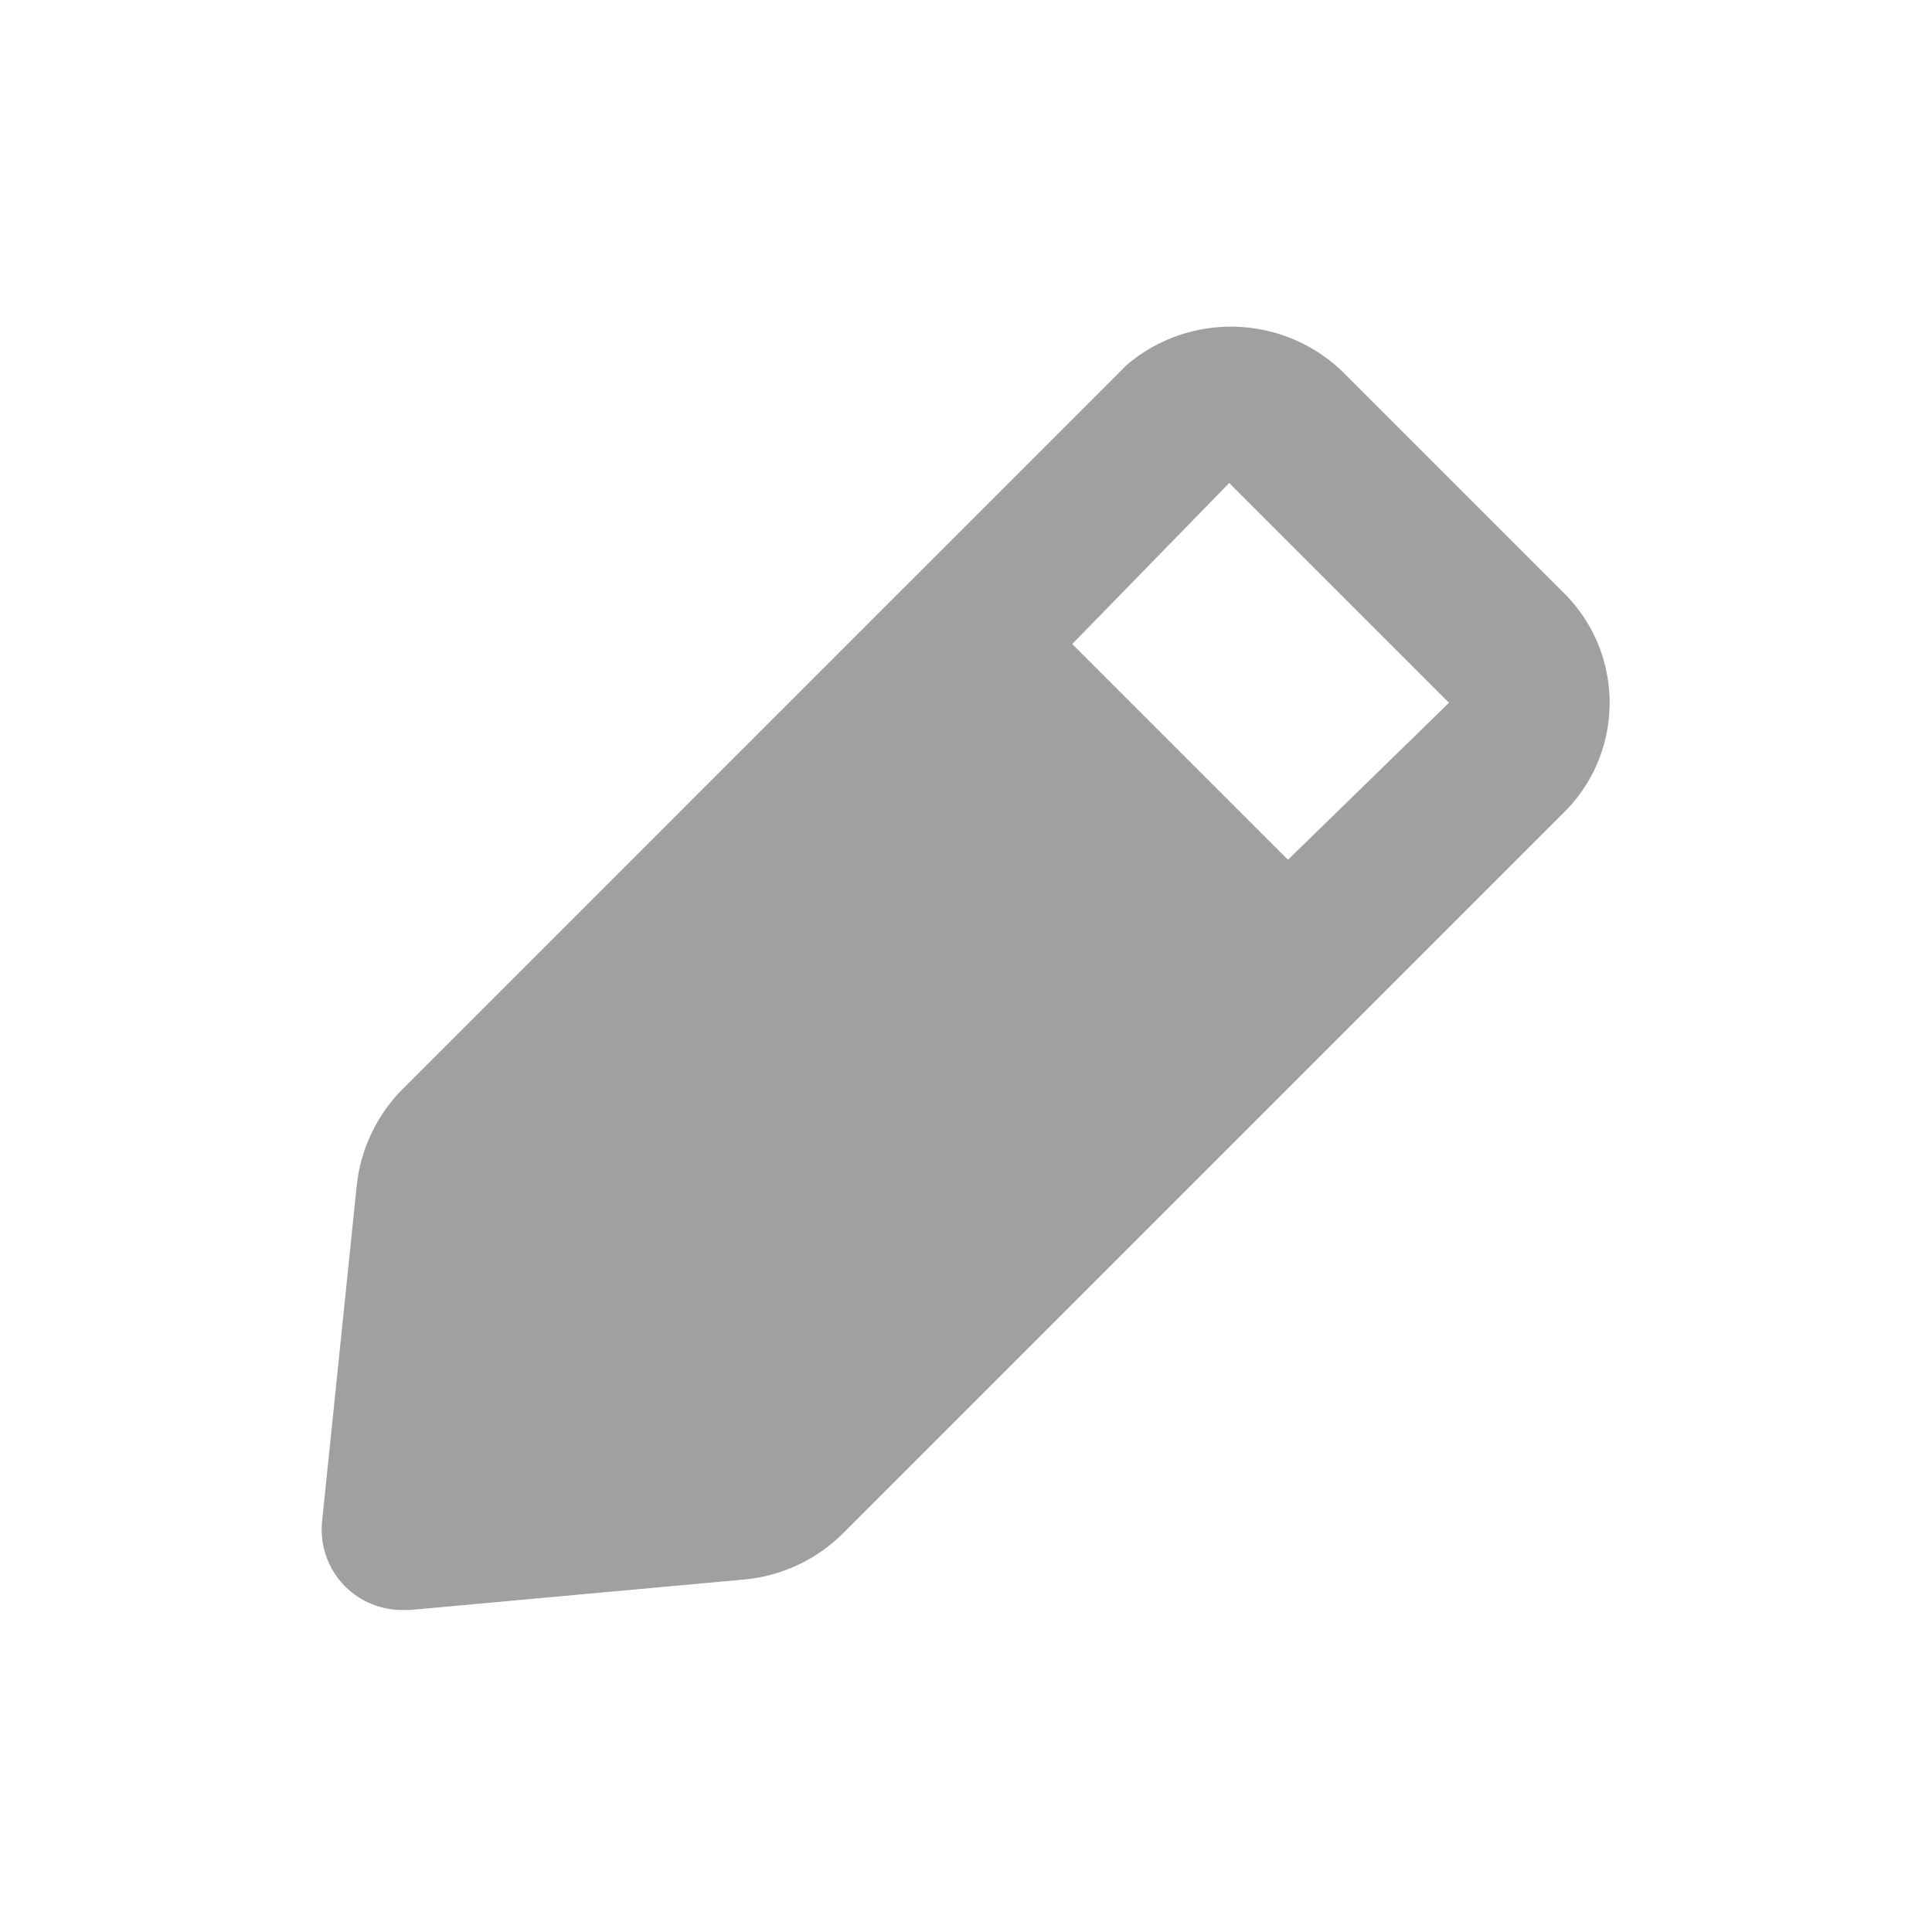
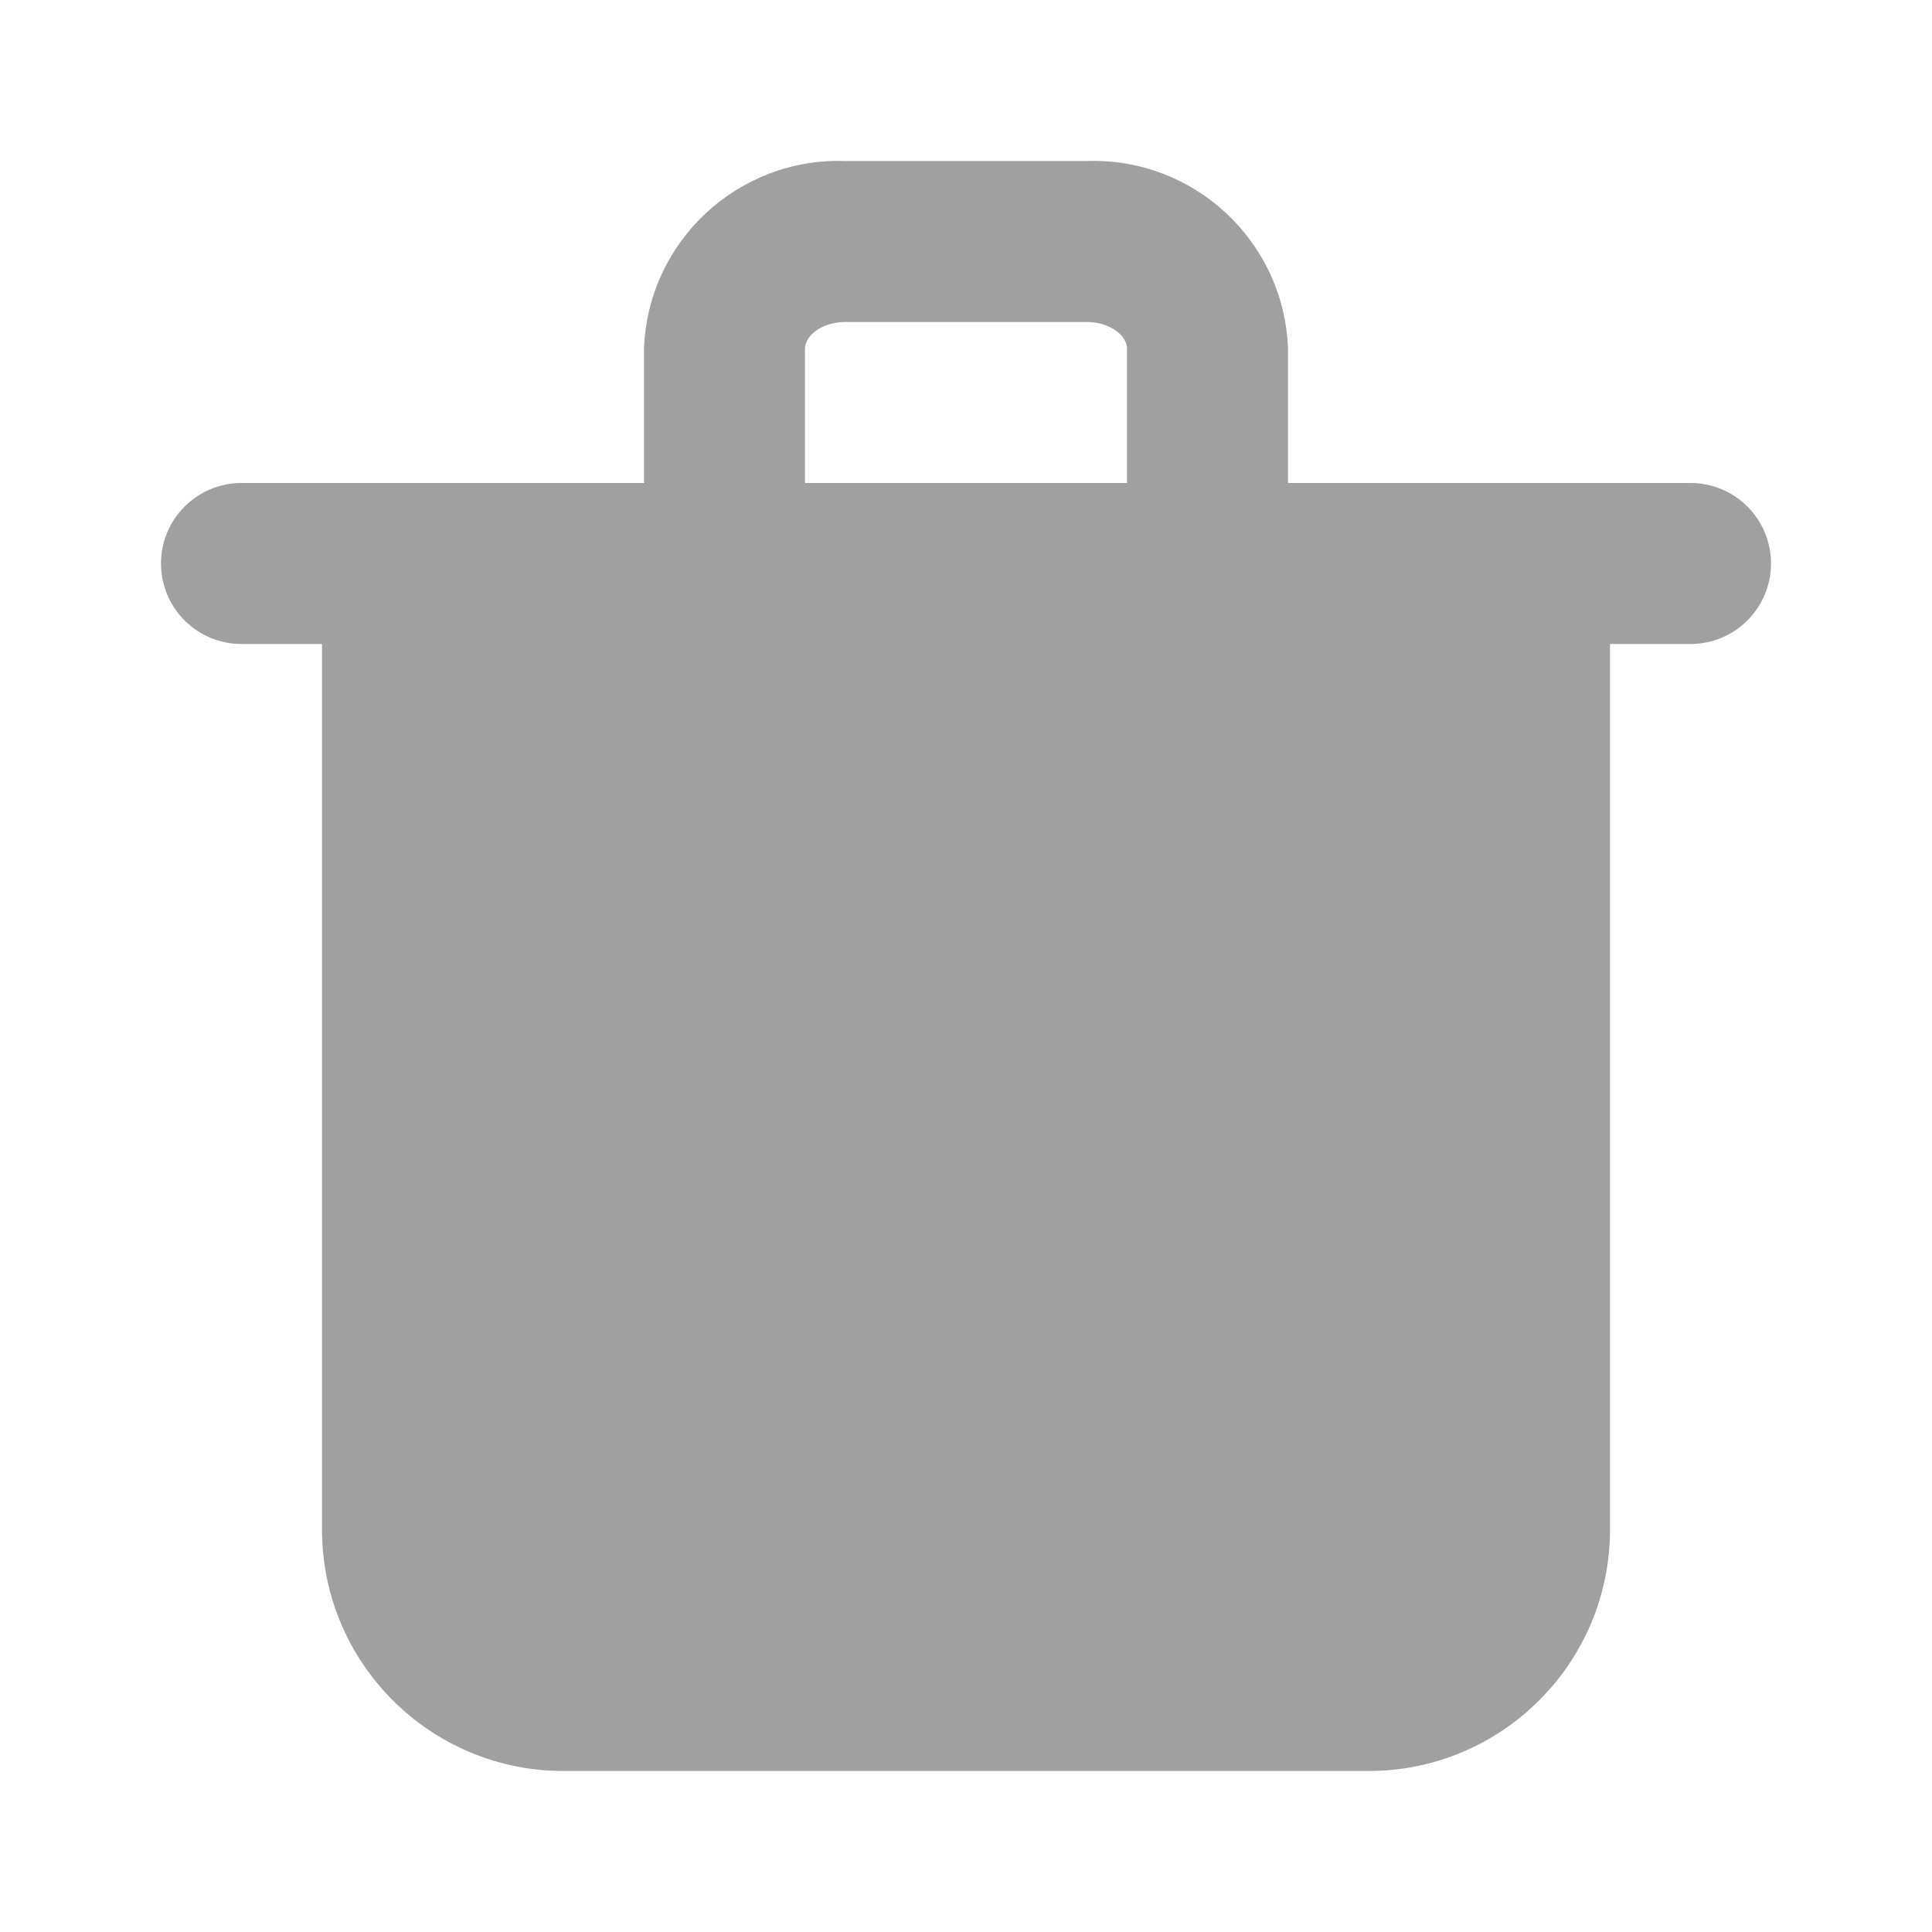
<svg xmlns="http://www.w3.org/2000/svg" viewBox="0 0 24 24">
  <g data-name="Layer 2">
-     <g data-name="edit">
+     <g data-name="trash">
      <rect width="24" height="24" opacity="0" />
-       <path d="M19.4 7.34L16.66 4.6A2 2 0 0 0 14 4.53l-9 9a2 2 0 0 0-.57 1.21L4 18.91a1 1 0 0 0 .29.8A1 1 0 0 0 5 20h.09l4.17-.38a2 2 0 0 0 1.21-.57l9-9a1.92 1.92 0 0 0-.07-2.71zM16 10.68L13.32 8l1.95-2L18 8.73z" fill="#a0a0a0" />
+       <path d="M21 6h-5V4.33A2.42 2.42 0 0 0 13.5 2h-3A2.42 2.42 0 0 0 8 4.33V6H3a1 1 0 0 0 0 2h1v11a3 3 0 0 0 3 3h10a3 3 0 0 0 3-3V8h1a1 1 0 0 0 0-2zM10 4.33c0-.16.21-.33.5-.33h3c.29 0 .5.17.5.33V6h-4z" fill="#a0a0a0" />
    </g>
  </g>
</svg>
